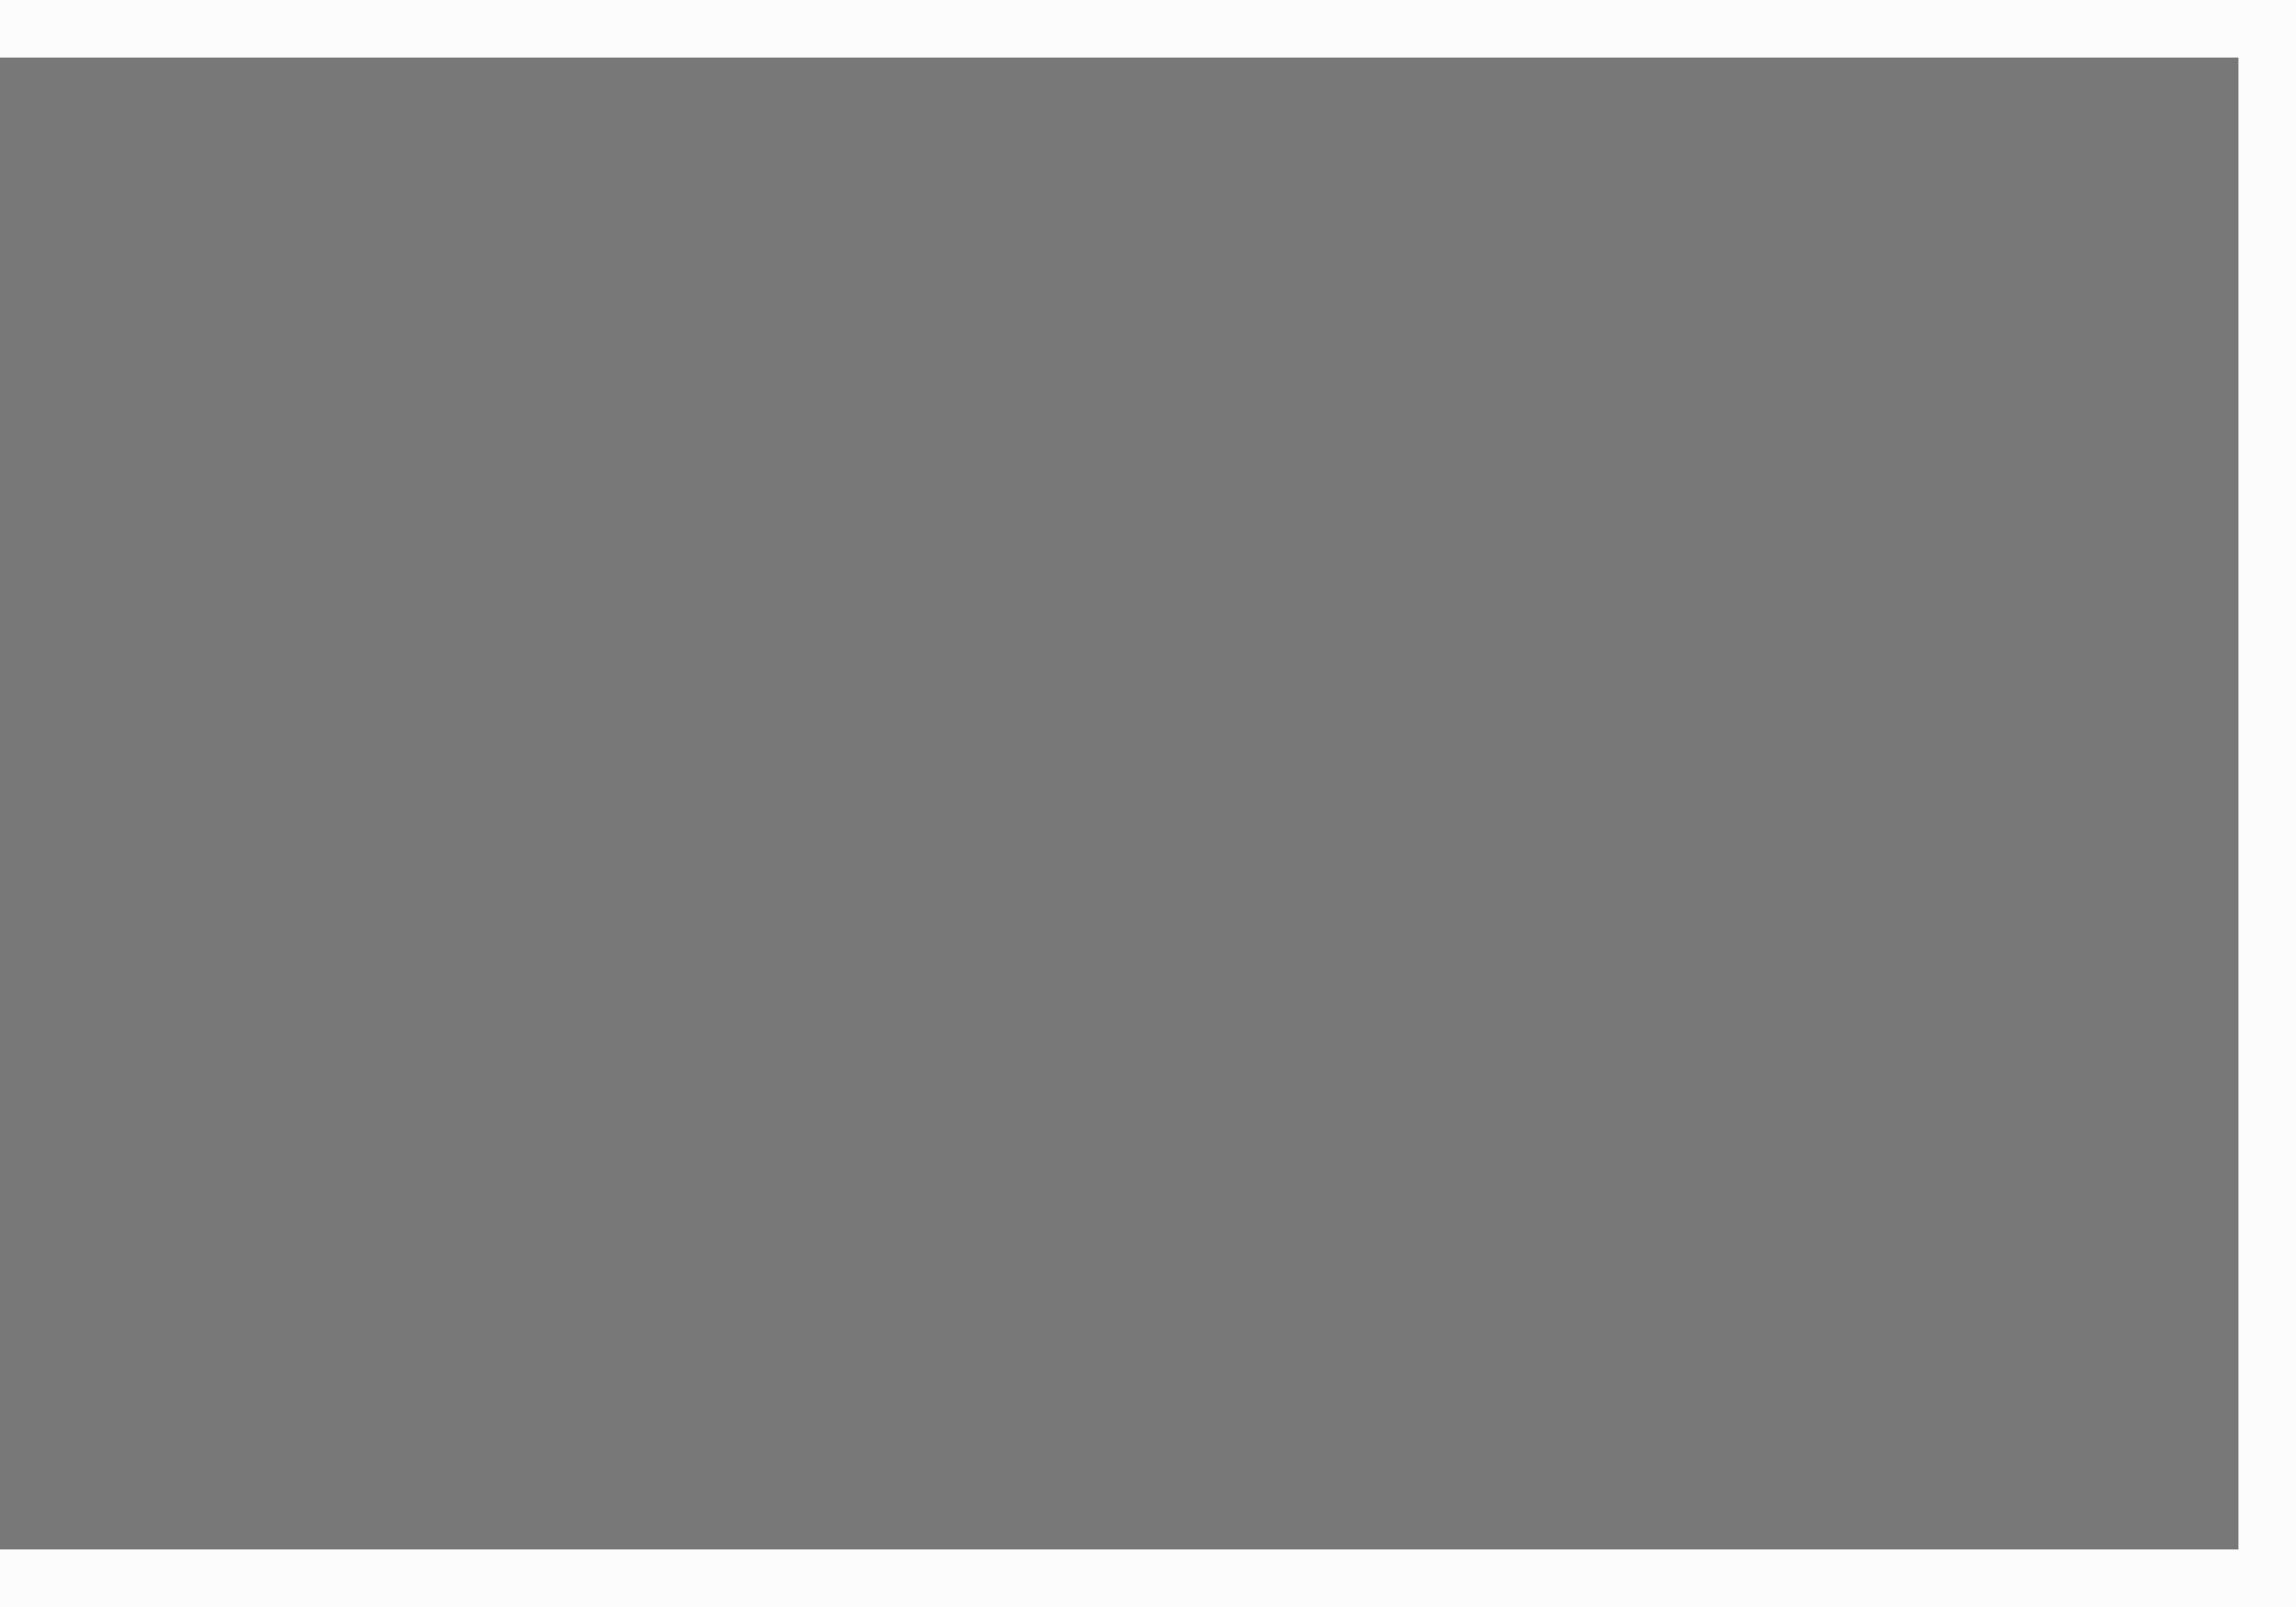
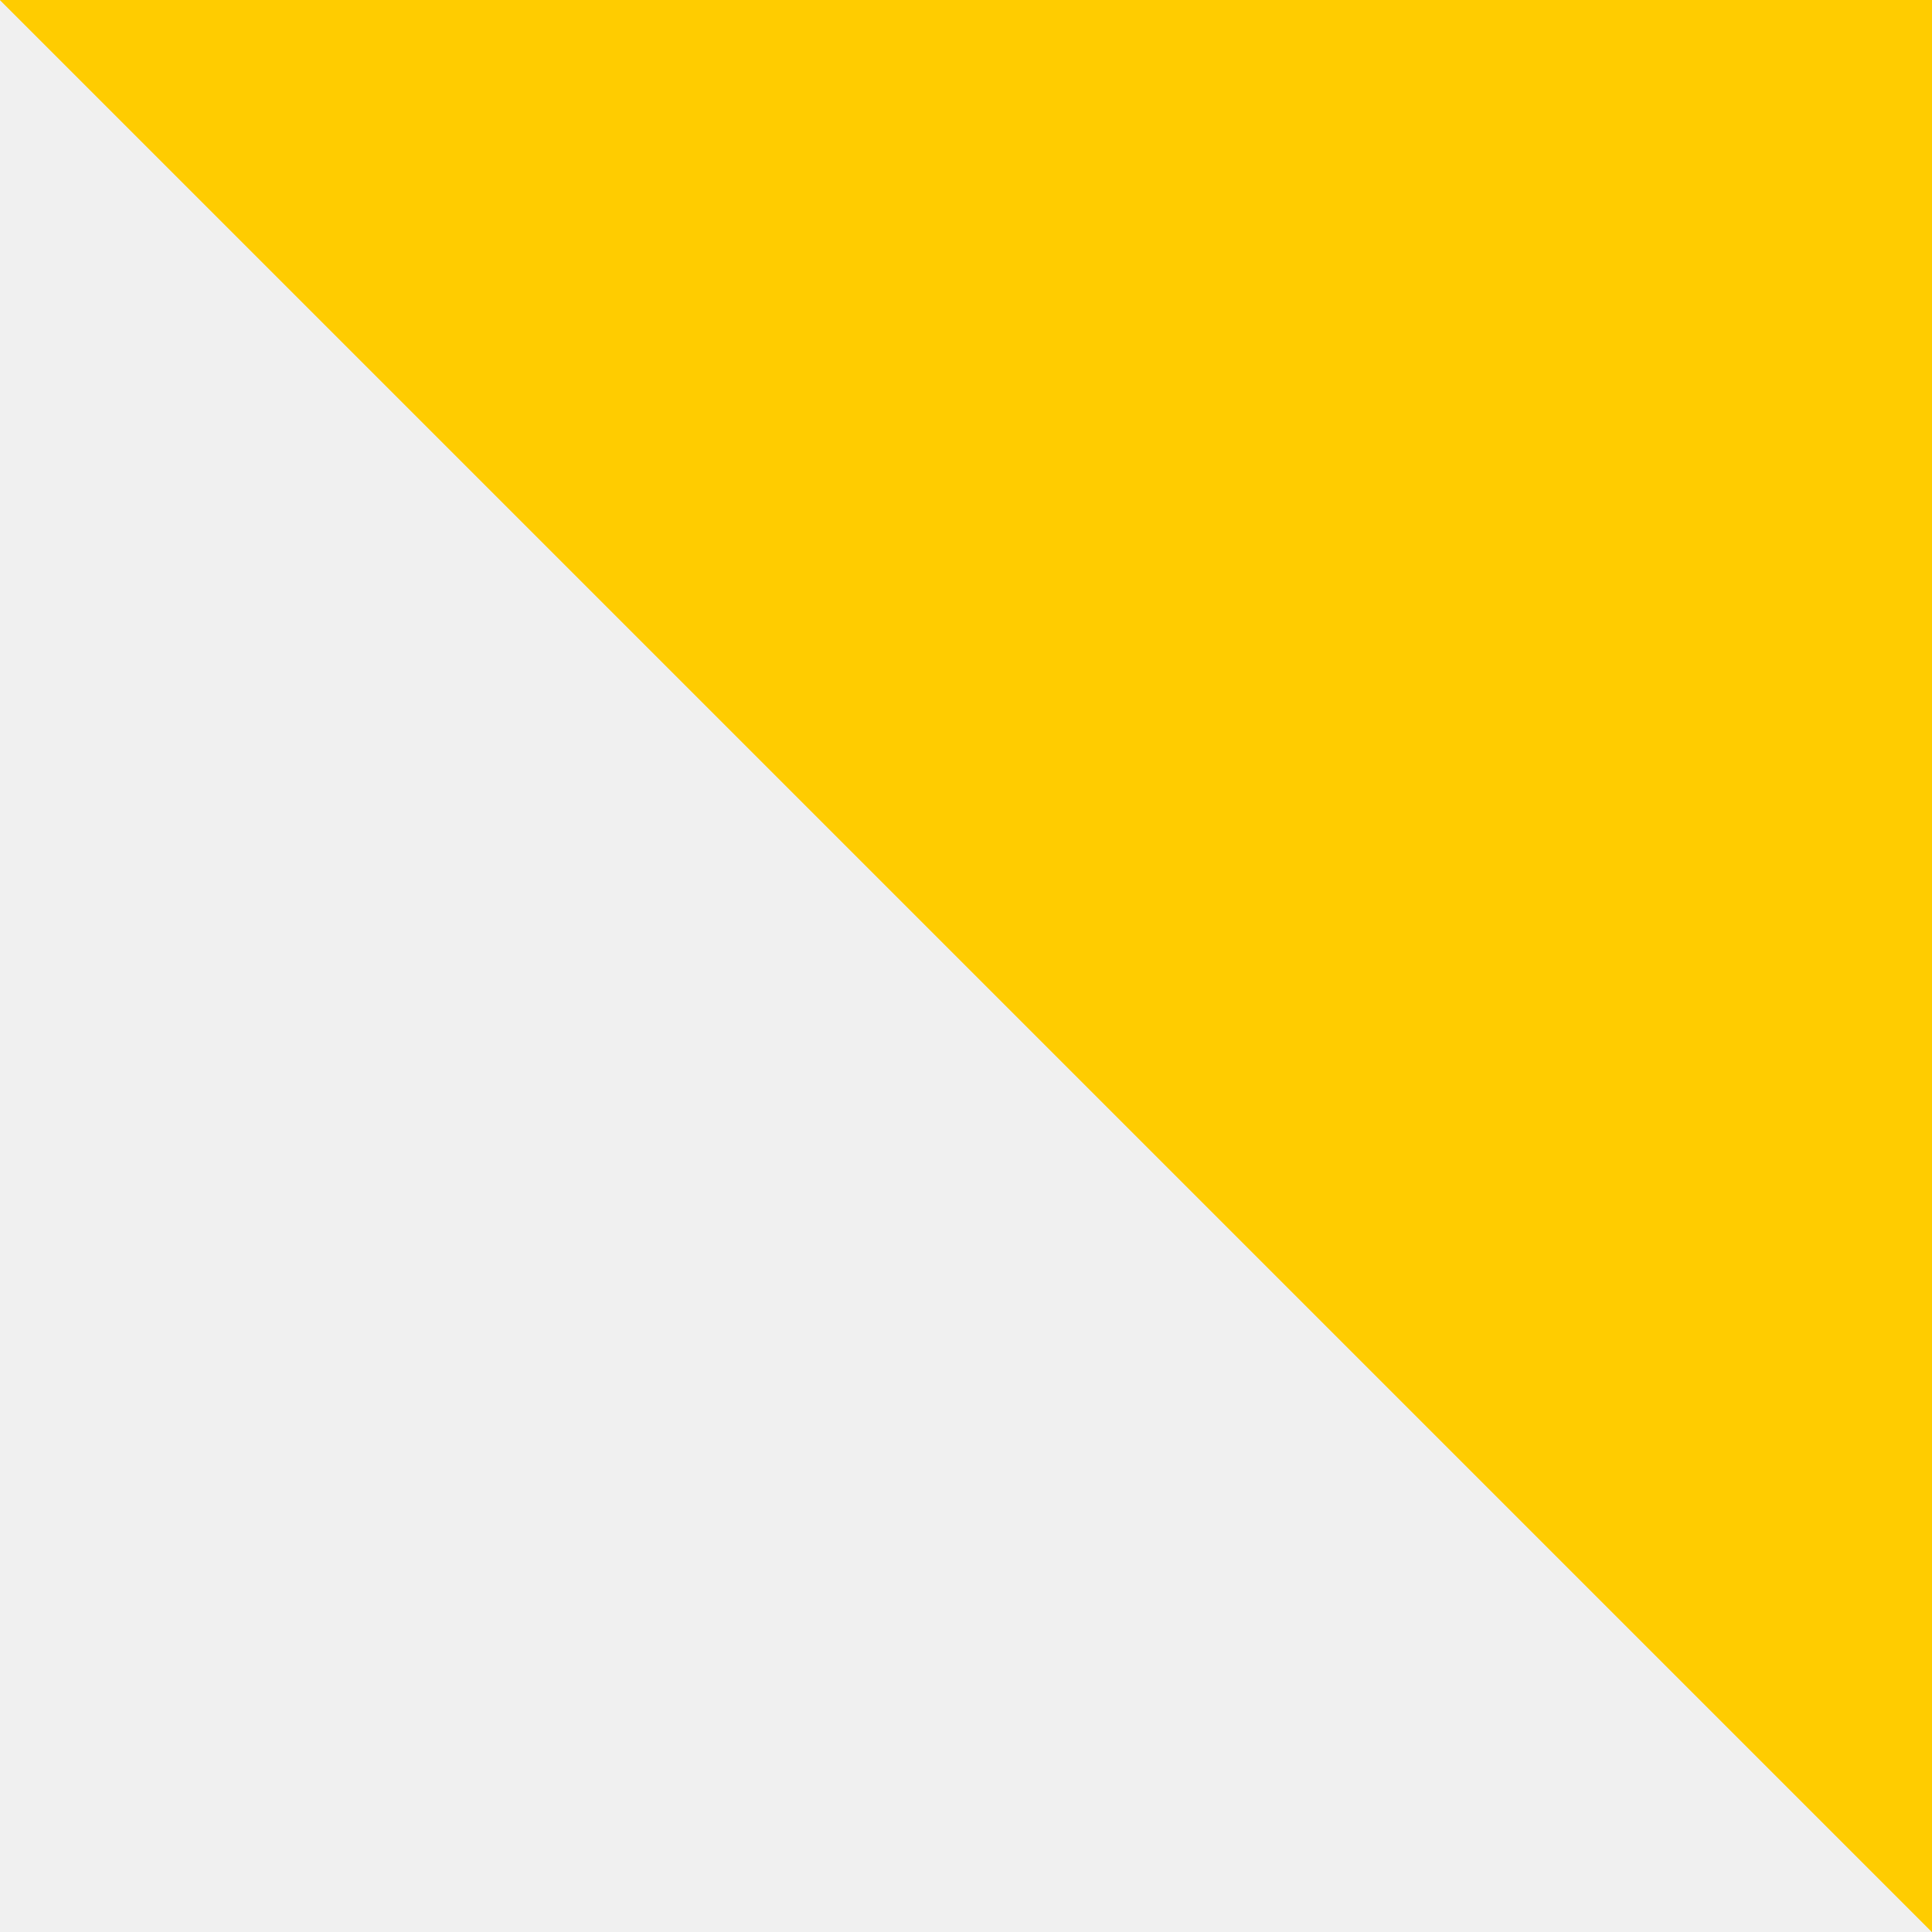
- <svg xmlns="http://www.w3.org/2000/svg" version="1.1" width="40px" height="28px">
-   <g transform="matrix(1 0 0 1 -325 -8 )">
-     <path d="M 325 9  L 364 9  L 364 35  L 325 35  L 325 9  Z " fill-rule="nonzero" fill="#000000" stroke="none" fill-opacity="0.498" />
-     <path d="M 325 8.5  L 364.5 8.5  L 364.5 35.5  L 325 35.5  " stroke-width="1" stroke="#ffffff" fill="none" stroke-opacity="0.8" />
+ <svg xmlns="http://www.w3.org/2000/svg" version="1.1" width="50px" height="50px">
+   <defs>
+     <mask fill="white" id="clip130">
+       <path d="M 0 0  L 50 50  L 50 0  L 0 0  Z " fill-rule="evenodd" />
+     </mask>
+   </defs>
+   <g transform="matrix(1 0 0 1 -325 -124 )">
+     <path d="M 0 0  L 50 50  L 50 0  L 0 0  Z " fill-rule="nonzero" fill="#ffcc00" stroke="none" transform="matrix(1 0 0 1 325 124 )" />
+     <path d="M 0 0  L 50 50  L 50 0  L 0 0  Z " stroke-width="2" stroke="#ffcc00" fill="none" transform="matrix(1 0 0 1 325 124 )" mask="url(#clip130)" />
  </g>
</svg>
